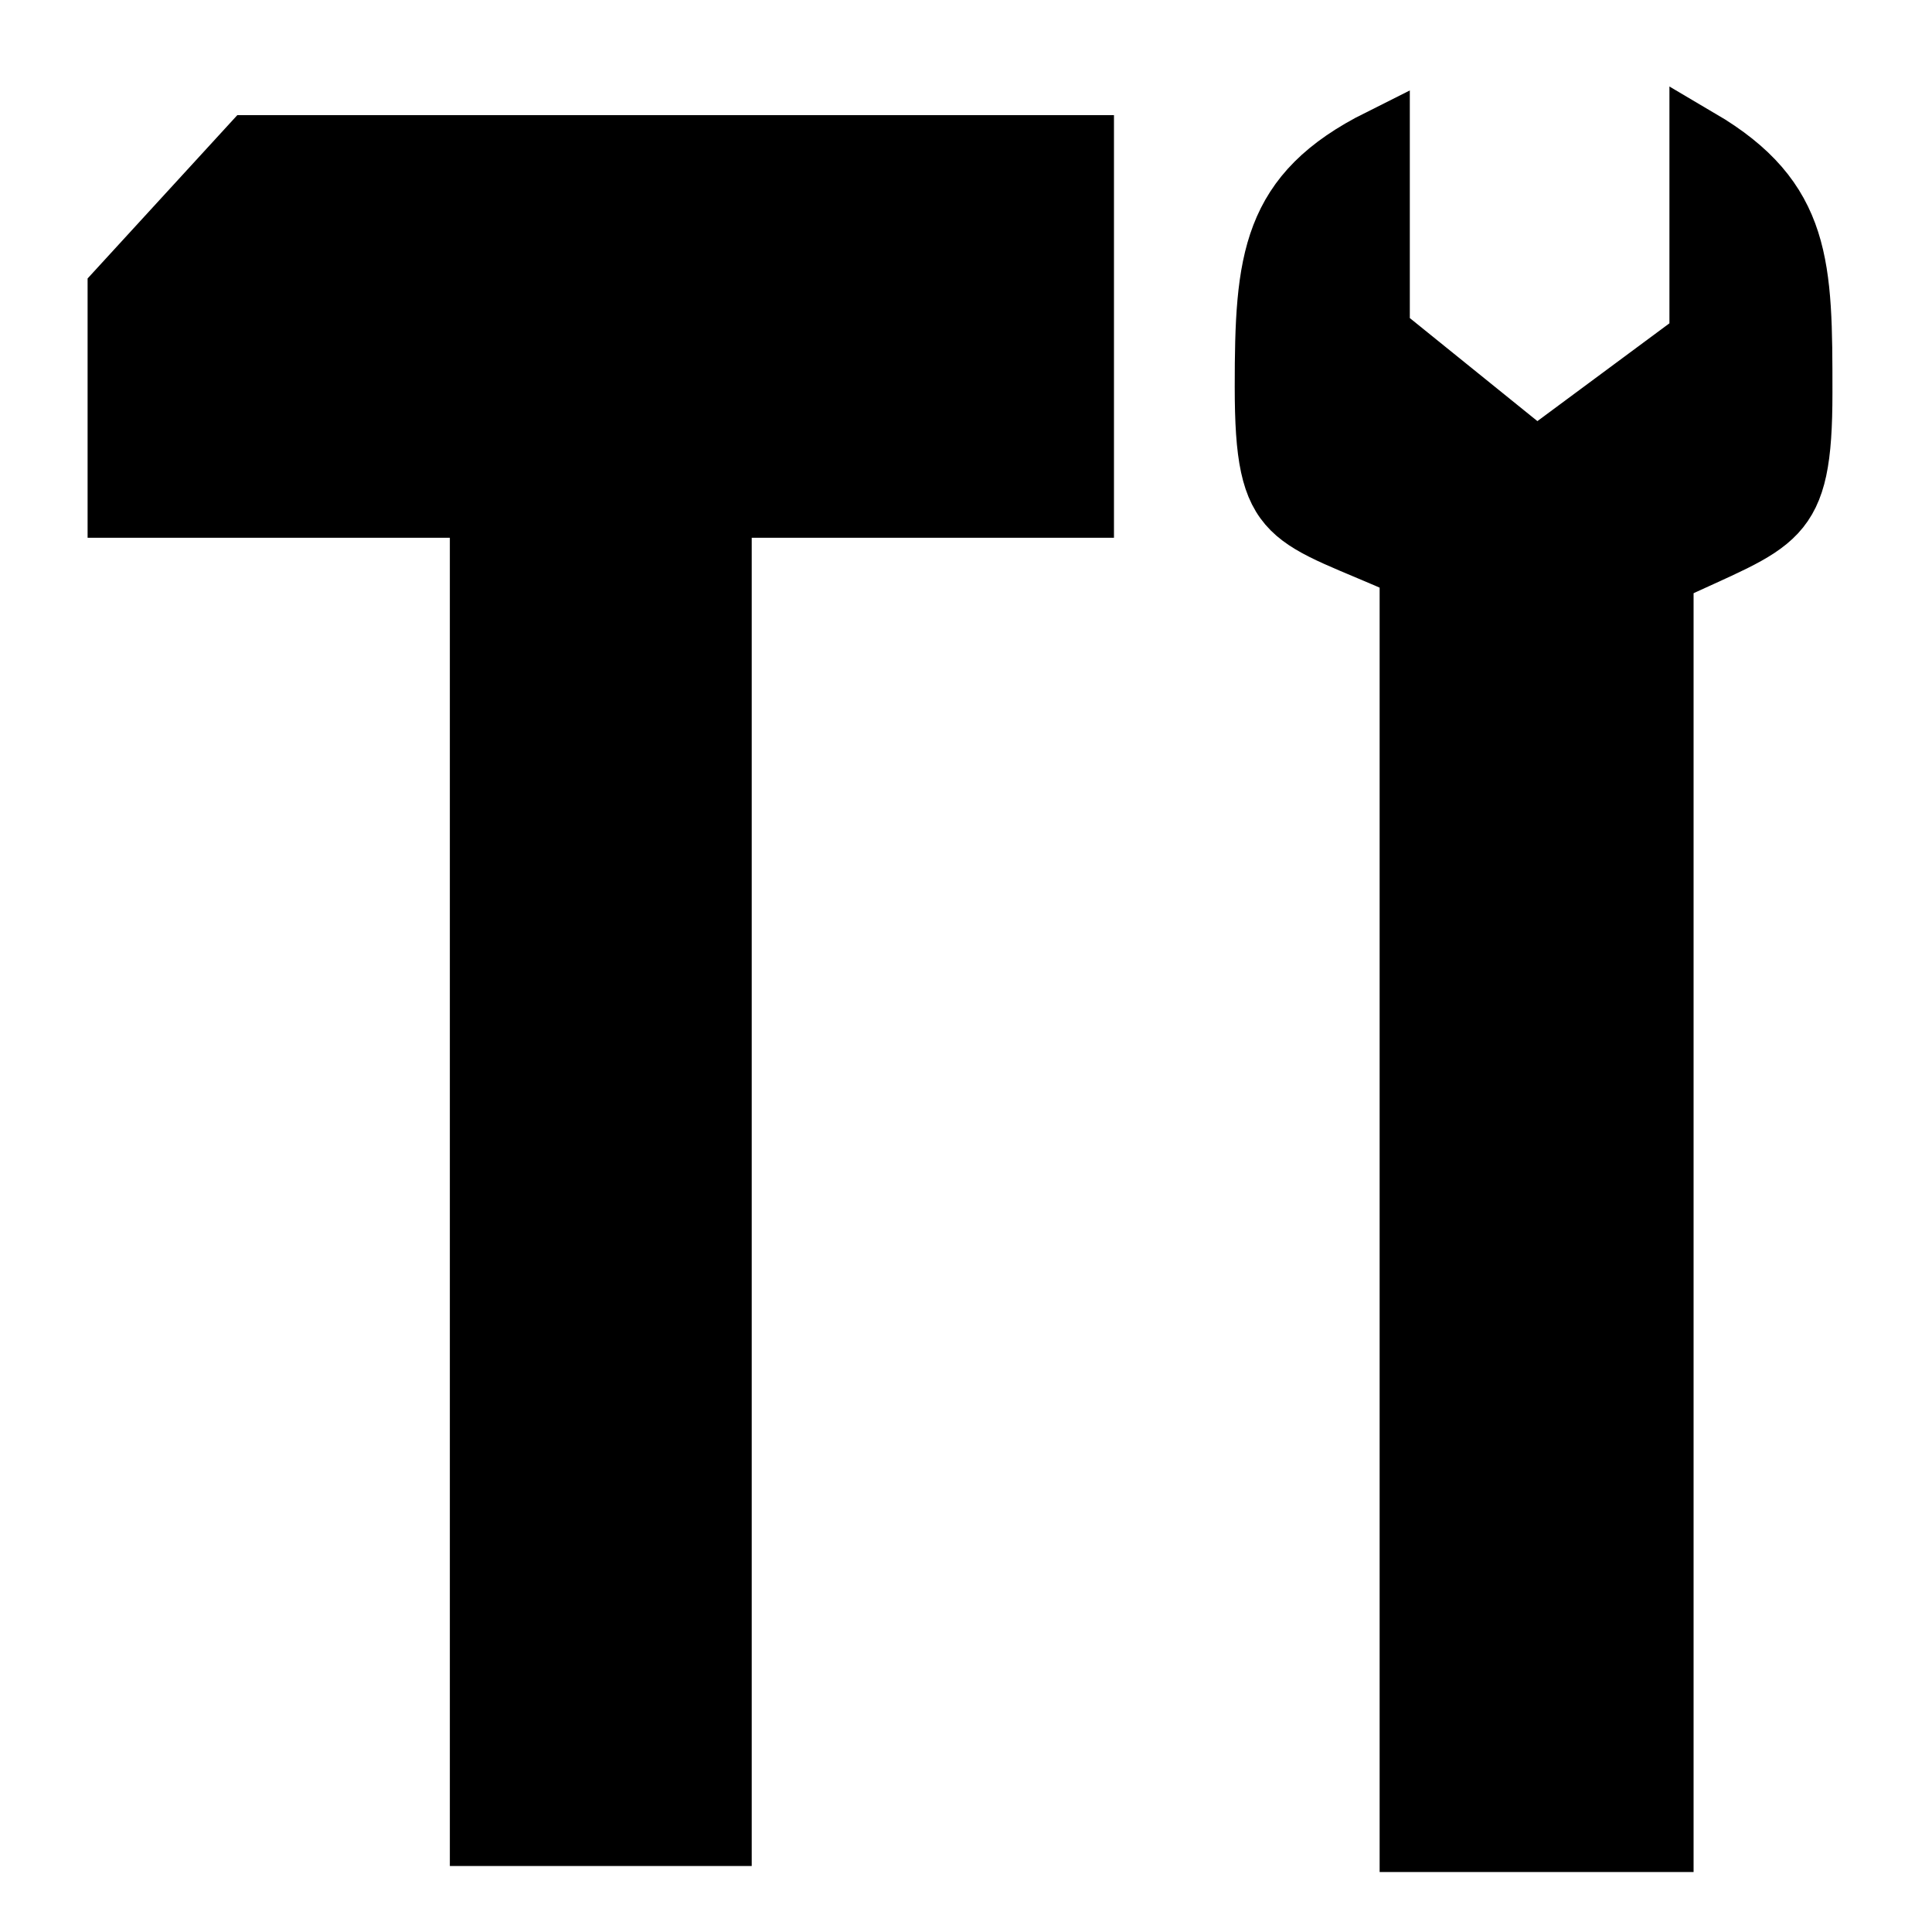
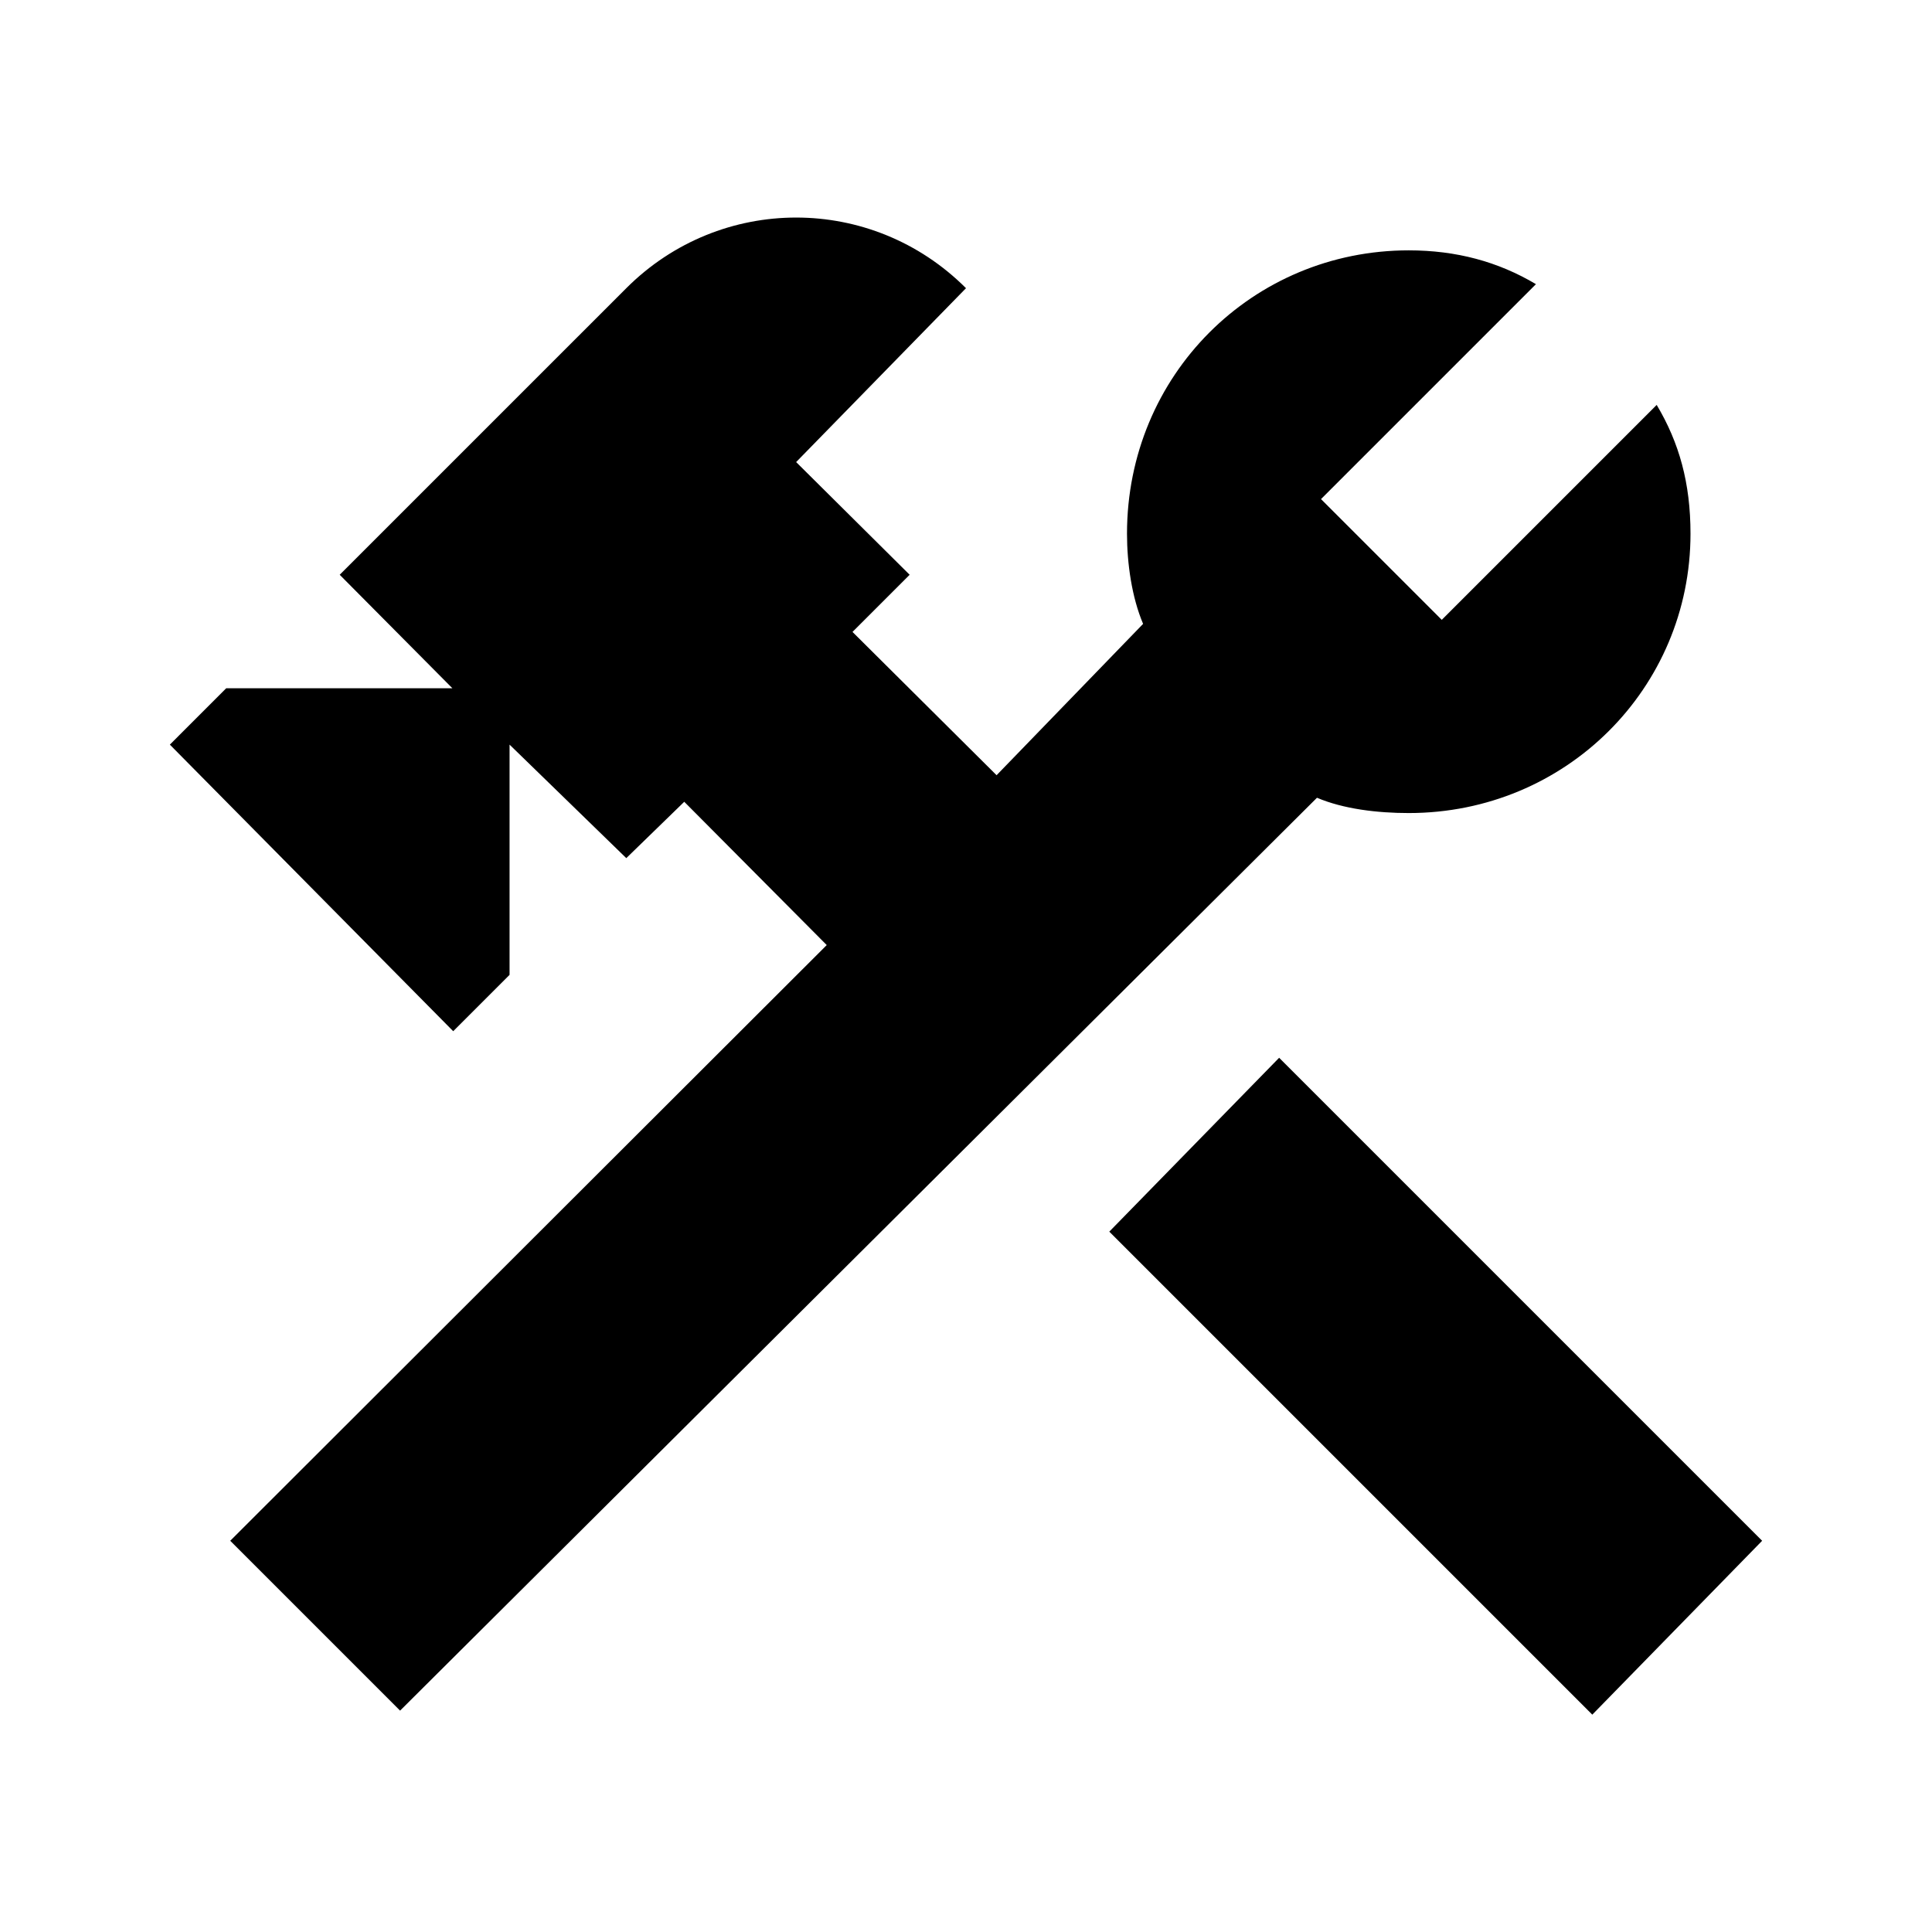
- <svg xmlns="http://www.w3.org/2000/svg" enable-background="new 0 0 32 32" version="1.1" viewBox="0 0 32 32" xml:space="preserve">
-   <path transform="translate(-.94915 .40678)" d="m18.9 2v6h-6v22h-4v-22h-6v-3.6l2.2-2.4z" stroke="#000" />
-   <path d="m29.851 6.507c0 2.2-0.4 2.1-2.3 3v21h-4.2v-21.1c-2-0.9-2.4-0.7-2.4-3 0-2.1 0.1-3.2 1.9-4.1v3.2l2.6 2.1 2.7-2v-3.3c1.7 1 1.7 2.1 1.7 4.2z" stroke="#000" />
+ <svg xmlns="http://www.w3.org/2000/svg" version="1.1" width="24" height="24" viewBox="0 0 24 24">
+   <path d="M13.78 15.3L19.78 21.3L21.89 19.14L15.89 13.14L13.78 15.3M17.5 10.1C17.11 10.1 16.69 10.05 16.36 9.91L4.97 21.25L2.86 19.14L10.27 11.74L8.5 9.96L7.78 10.66L6.33 9.25V12.11L5.63 12.81L2.11 9.25L2.81 8.55H5.62L4.22 7.14L7.78 3.58C8.95 2.41 10.83 2.41 12 3.58L9.89 5.74L11.3 7.14L10.59 7.85L12.38 9.63L14.2 7.75C14.06 7.42 14 7 14 6.63C14 4.66 15.56 3.11 17.5 3.11C18.09 3.11 18.61 3.25 19.08 3.53L16.41 6.2L17.91 7.7L20.58 5.03C20.86 5.5 21 6 21 6.63C21 8.55 19.45 10.1 17.5 10.1Z" />
</svg>
